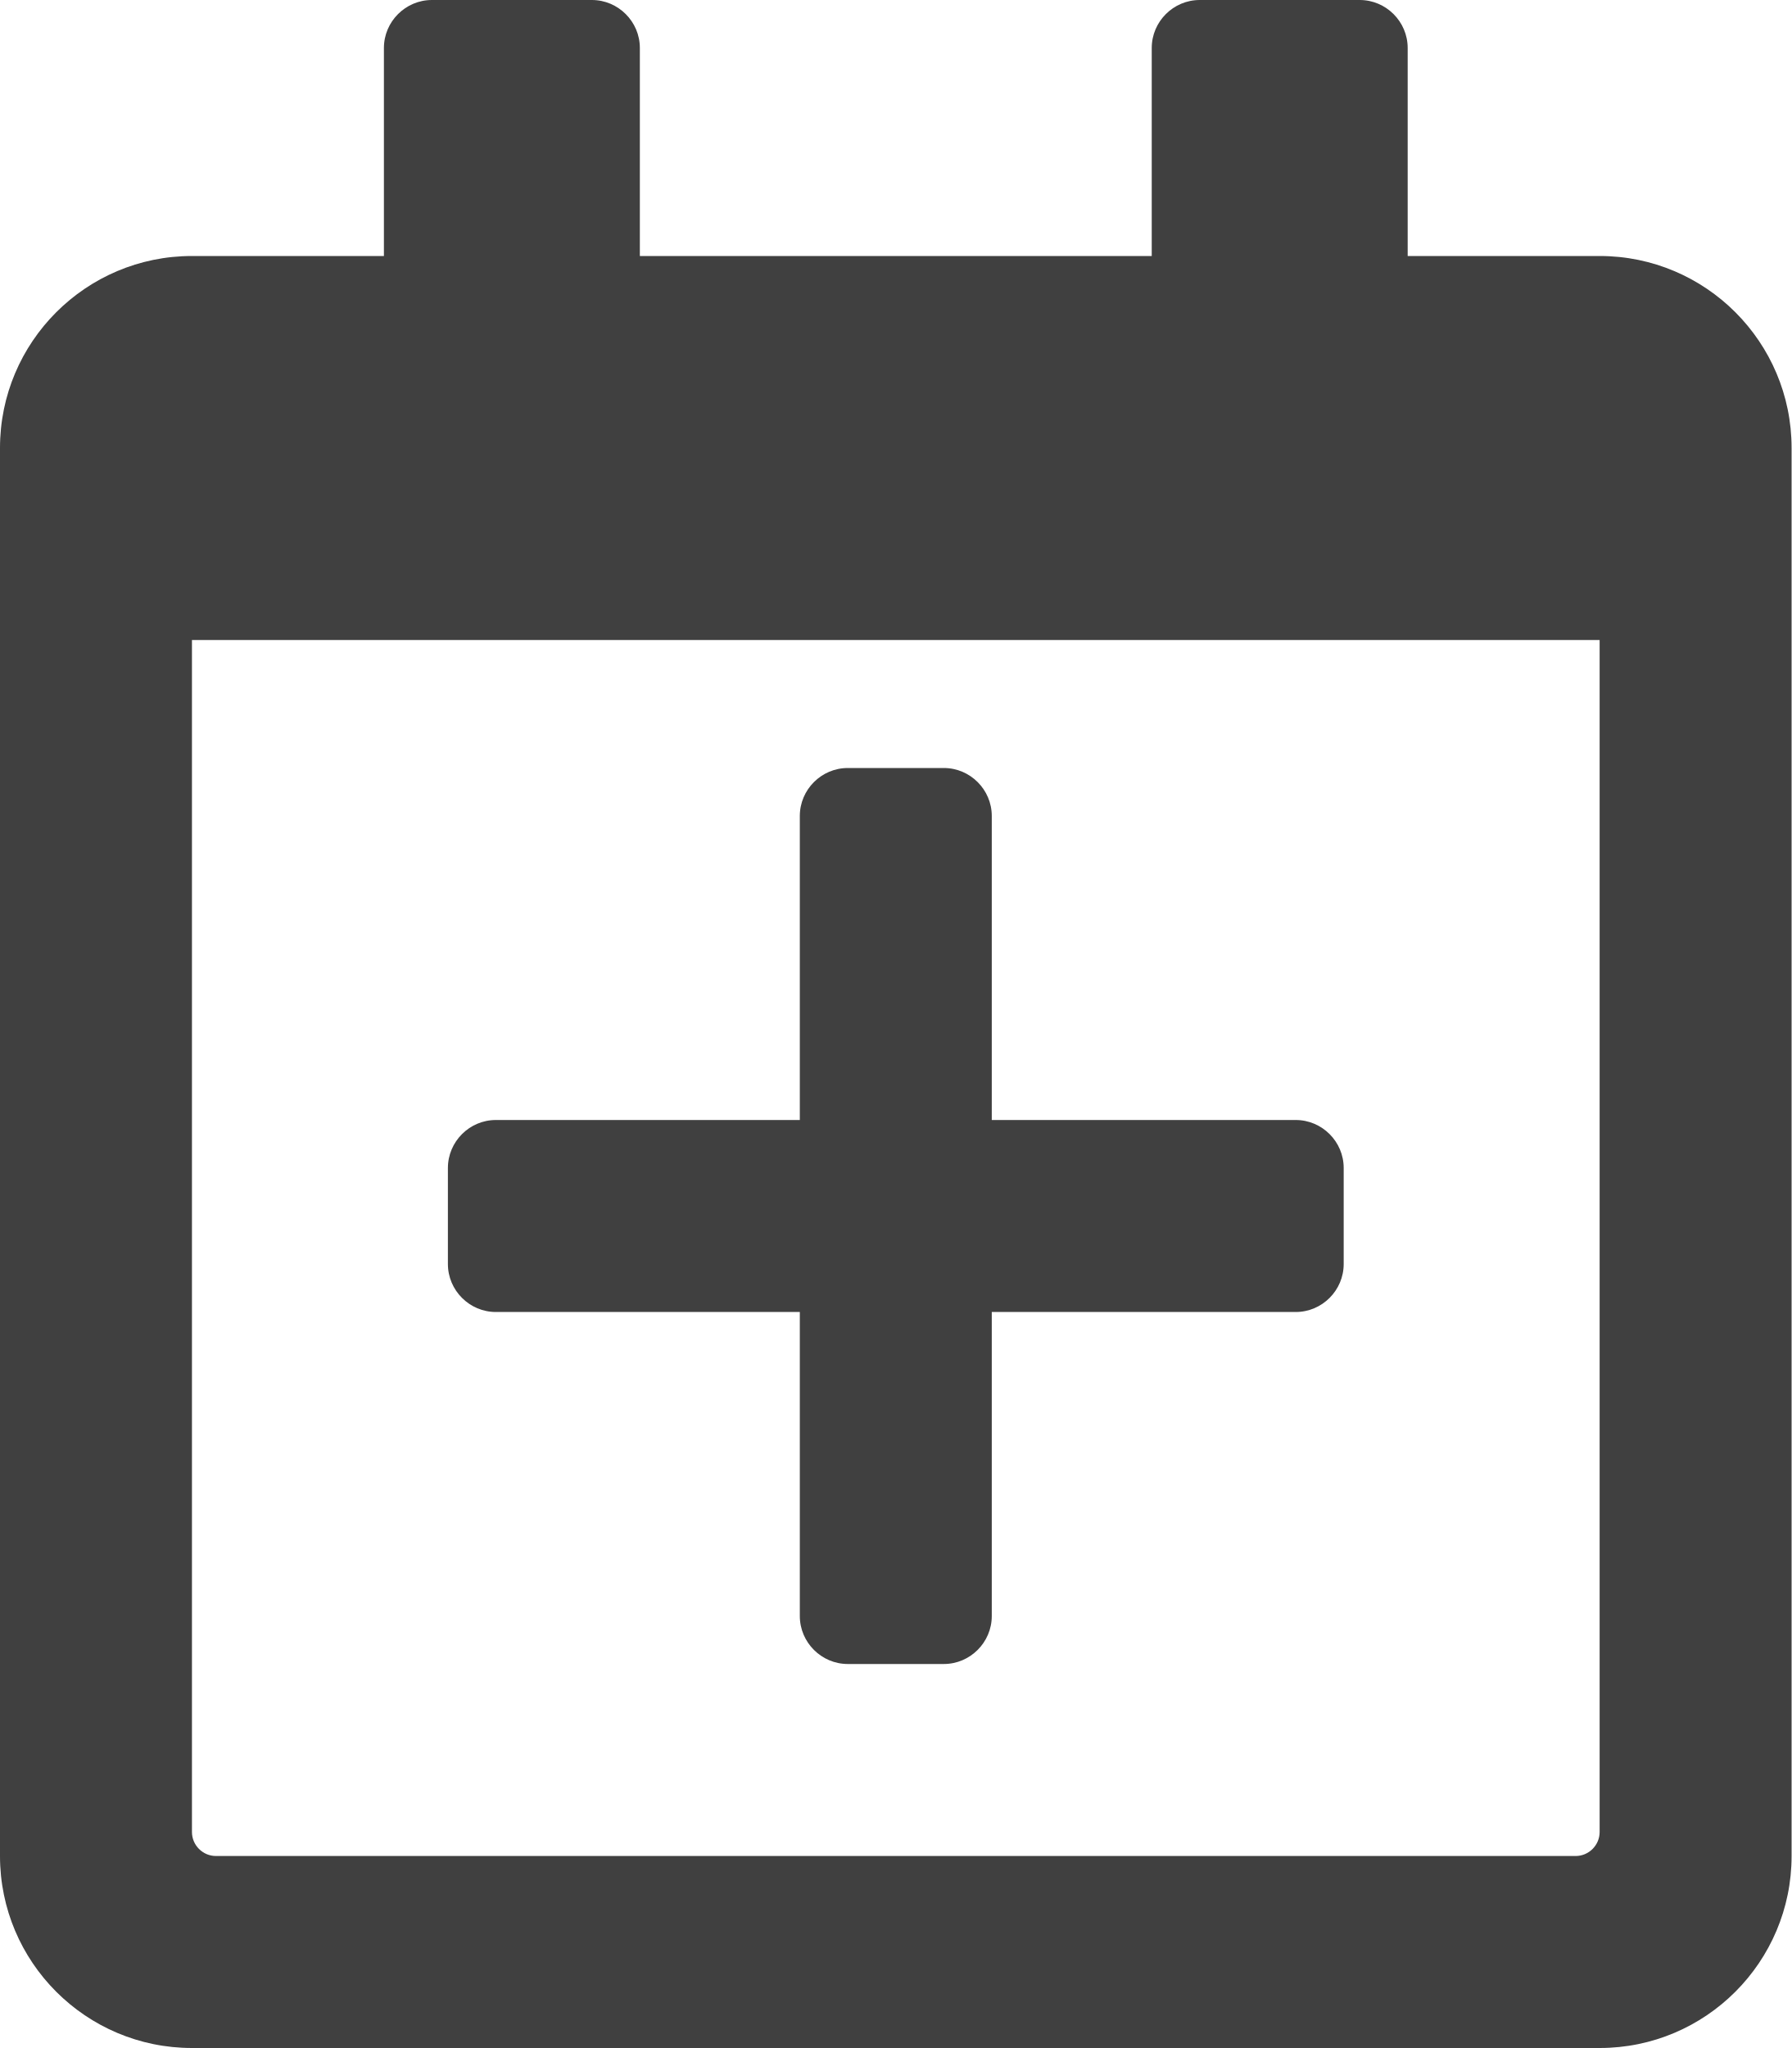
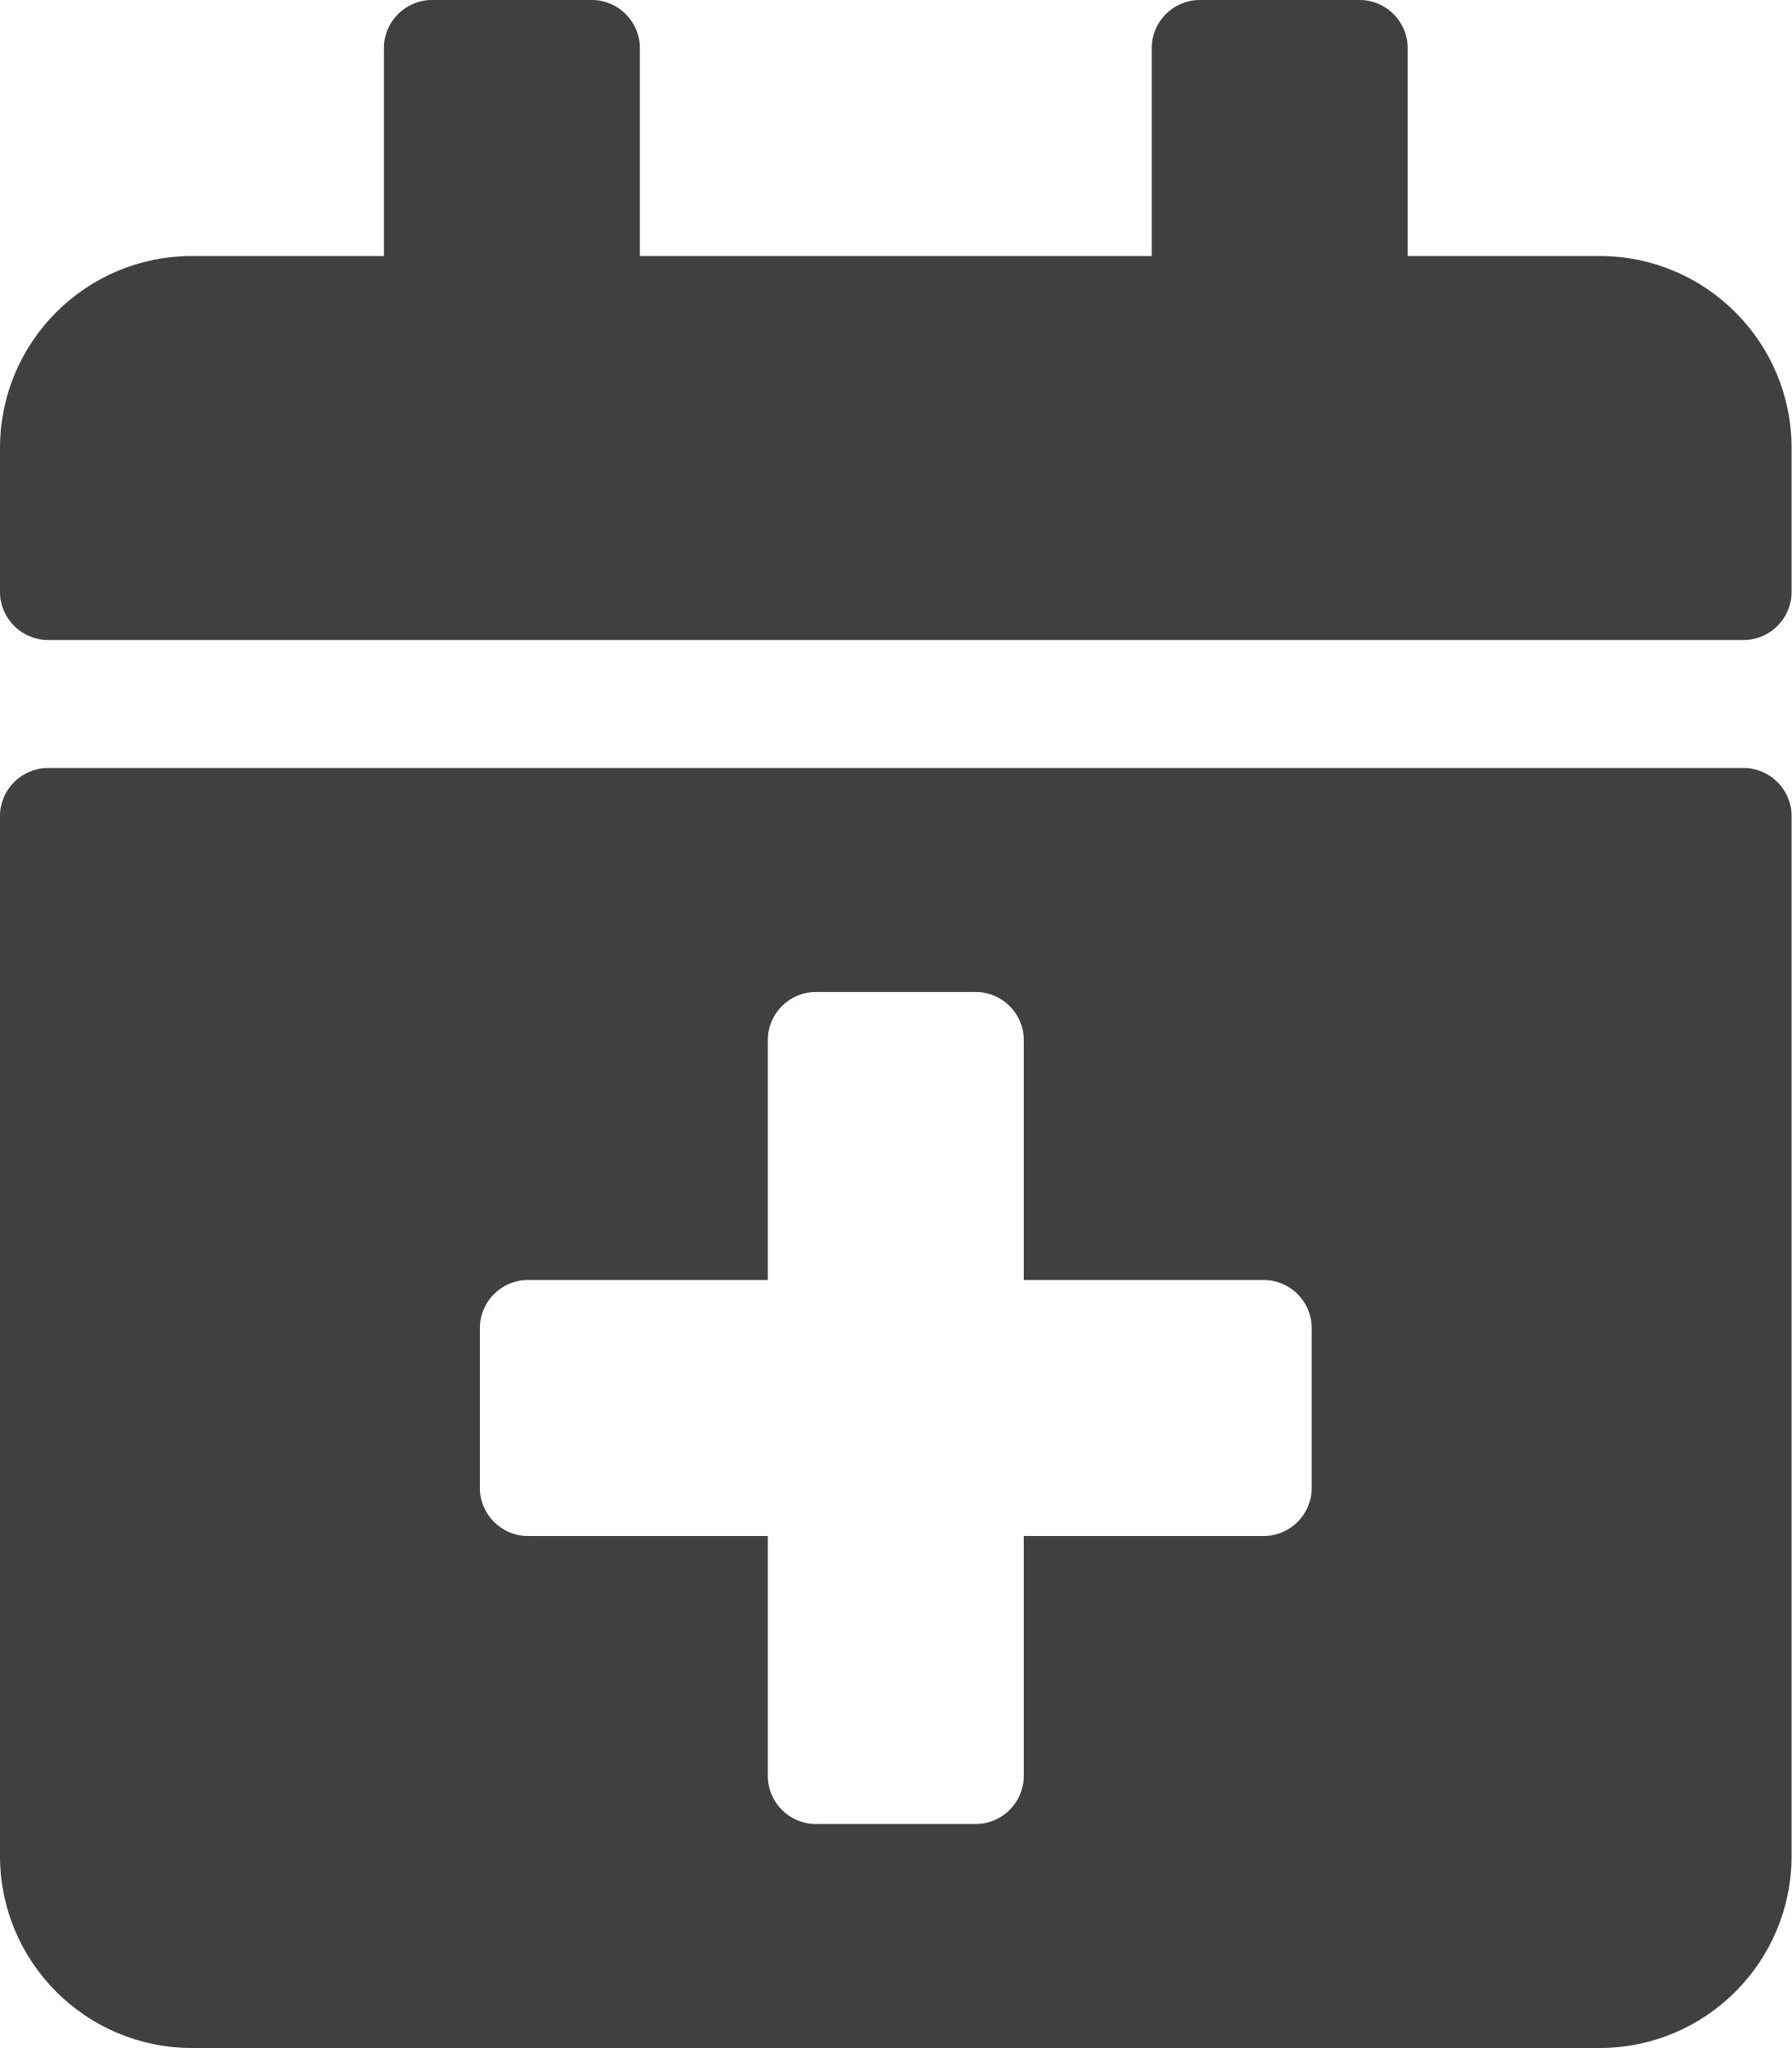
- <svg xmlns="http://www.w3.org/2000/svg" aria-hidden="true" data-prefix="far" data-icon="calendar-plus" class="svg-inline--fa fa-calendar-plus fa-w-14" role="img" viewBox="0 0 448 512">
-   <path fill="#404040" d="M336 292v24c0 6.6-5.4 12-12 12h-76v76c0 6.6-5.4 12-12 12h-24c-6.6 0-12-5.4-12-12v-76h-76c-6.6 0-12-5.4-12-12v-24c0-6.6 5.4-12 12-12h76v-76c0-6.6 5.4-12 12-12h24c6.6 0 12 5.4 12 12v76h76c6.6 0 12 5.4 12 12zm112-180v352c0 26.5-21.5 48-48 48H48c-26.5 0-48-21.5-48-48V112c0-26.5 21.5-48 48-48h48V12c0-6.6 5.4-12 12-12h40c6.6 0 12 5.4 12 12v52h128V12c0-6.6 5.4-12 12-12h40c6.6 0 12 5.4 12 12v52h48c26.5 0 48 21.5 48 48zm-48 346V160H48v298c0 3.3 2.7 6 6 6h340c3.3 0 6-2.7 6-6z" />
+ <svg xmlns="http://www.w3.org/2000/svg" aria-hidden="true" focusable="false" data-prefix="fas" data-icon="calendar-plus" class="svg-inline--fa fa-calendar-plus fa-w-14" role="img" viewBox="0 0 448 512">
+   <path fill="#404040" d="M436 160H12c-6.6 0-12-5.4-12-12v-36c0-26.5 21.5-48 48-48h48V12c0-6.6 5.4-12 12-12h40c6.6 0 12 5.4 12 12v52h128V12c0-6.6 5.4-12 12-12h40c6.6 0 12 5.4 12 12v52h48c26.5 0 48 21.5 48 48v36c0 6.6-5.4 12-12 12zM12 192h424c6.6 0 12 5.4 12 12v260c0 26.5-21.5 48-48 48H48c-26.5 0-48-21.5-48-48V204c0-6.6 5.4-12 12-12zm316 140c0-6.6-5.4-12-12-12h-60v-60c0-6.6-5.4-12-12-12h-40c-6.6 0-12 5.4-12 12v60h-60c-6.6 0-12 5.4-12 12v40c0 6.6 5.4 12 12 12h60v60c0 6.6 5.4 12 12 12h40c6.6 0 12-5.4 12-12v-60h60c6.6 0 12-5.4 12-12v-40z" />
</svg>
